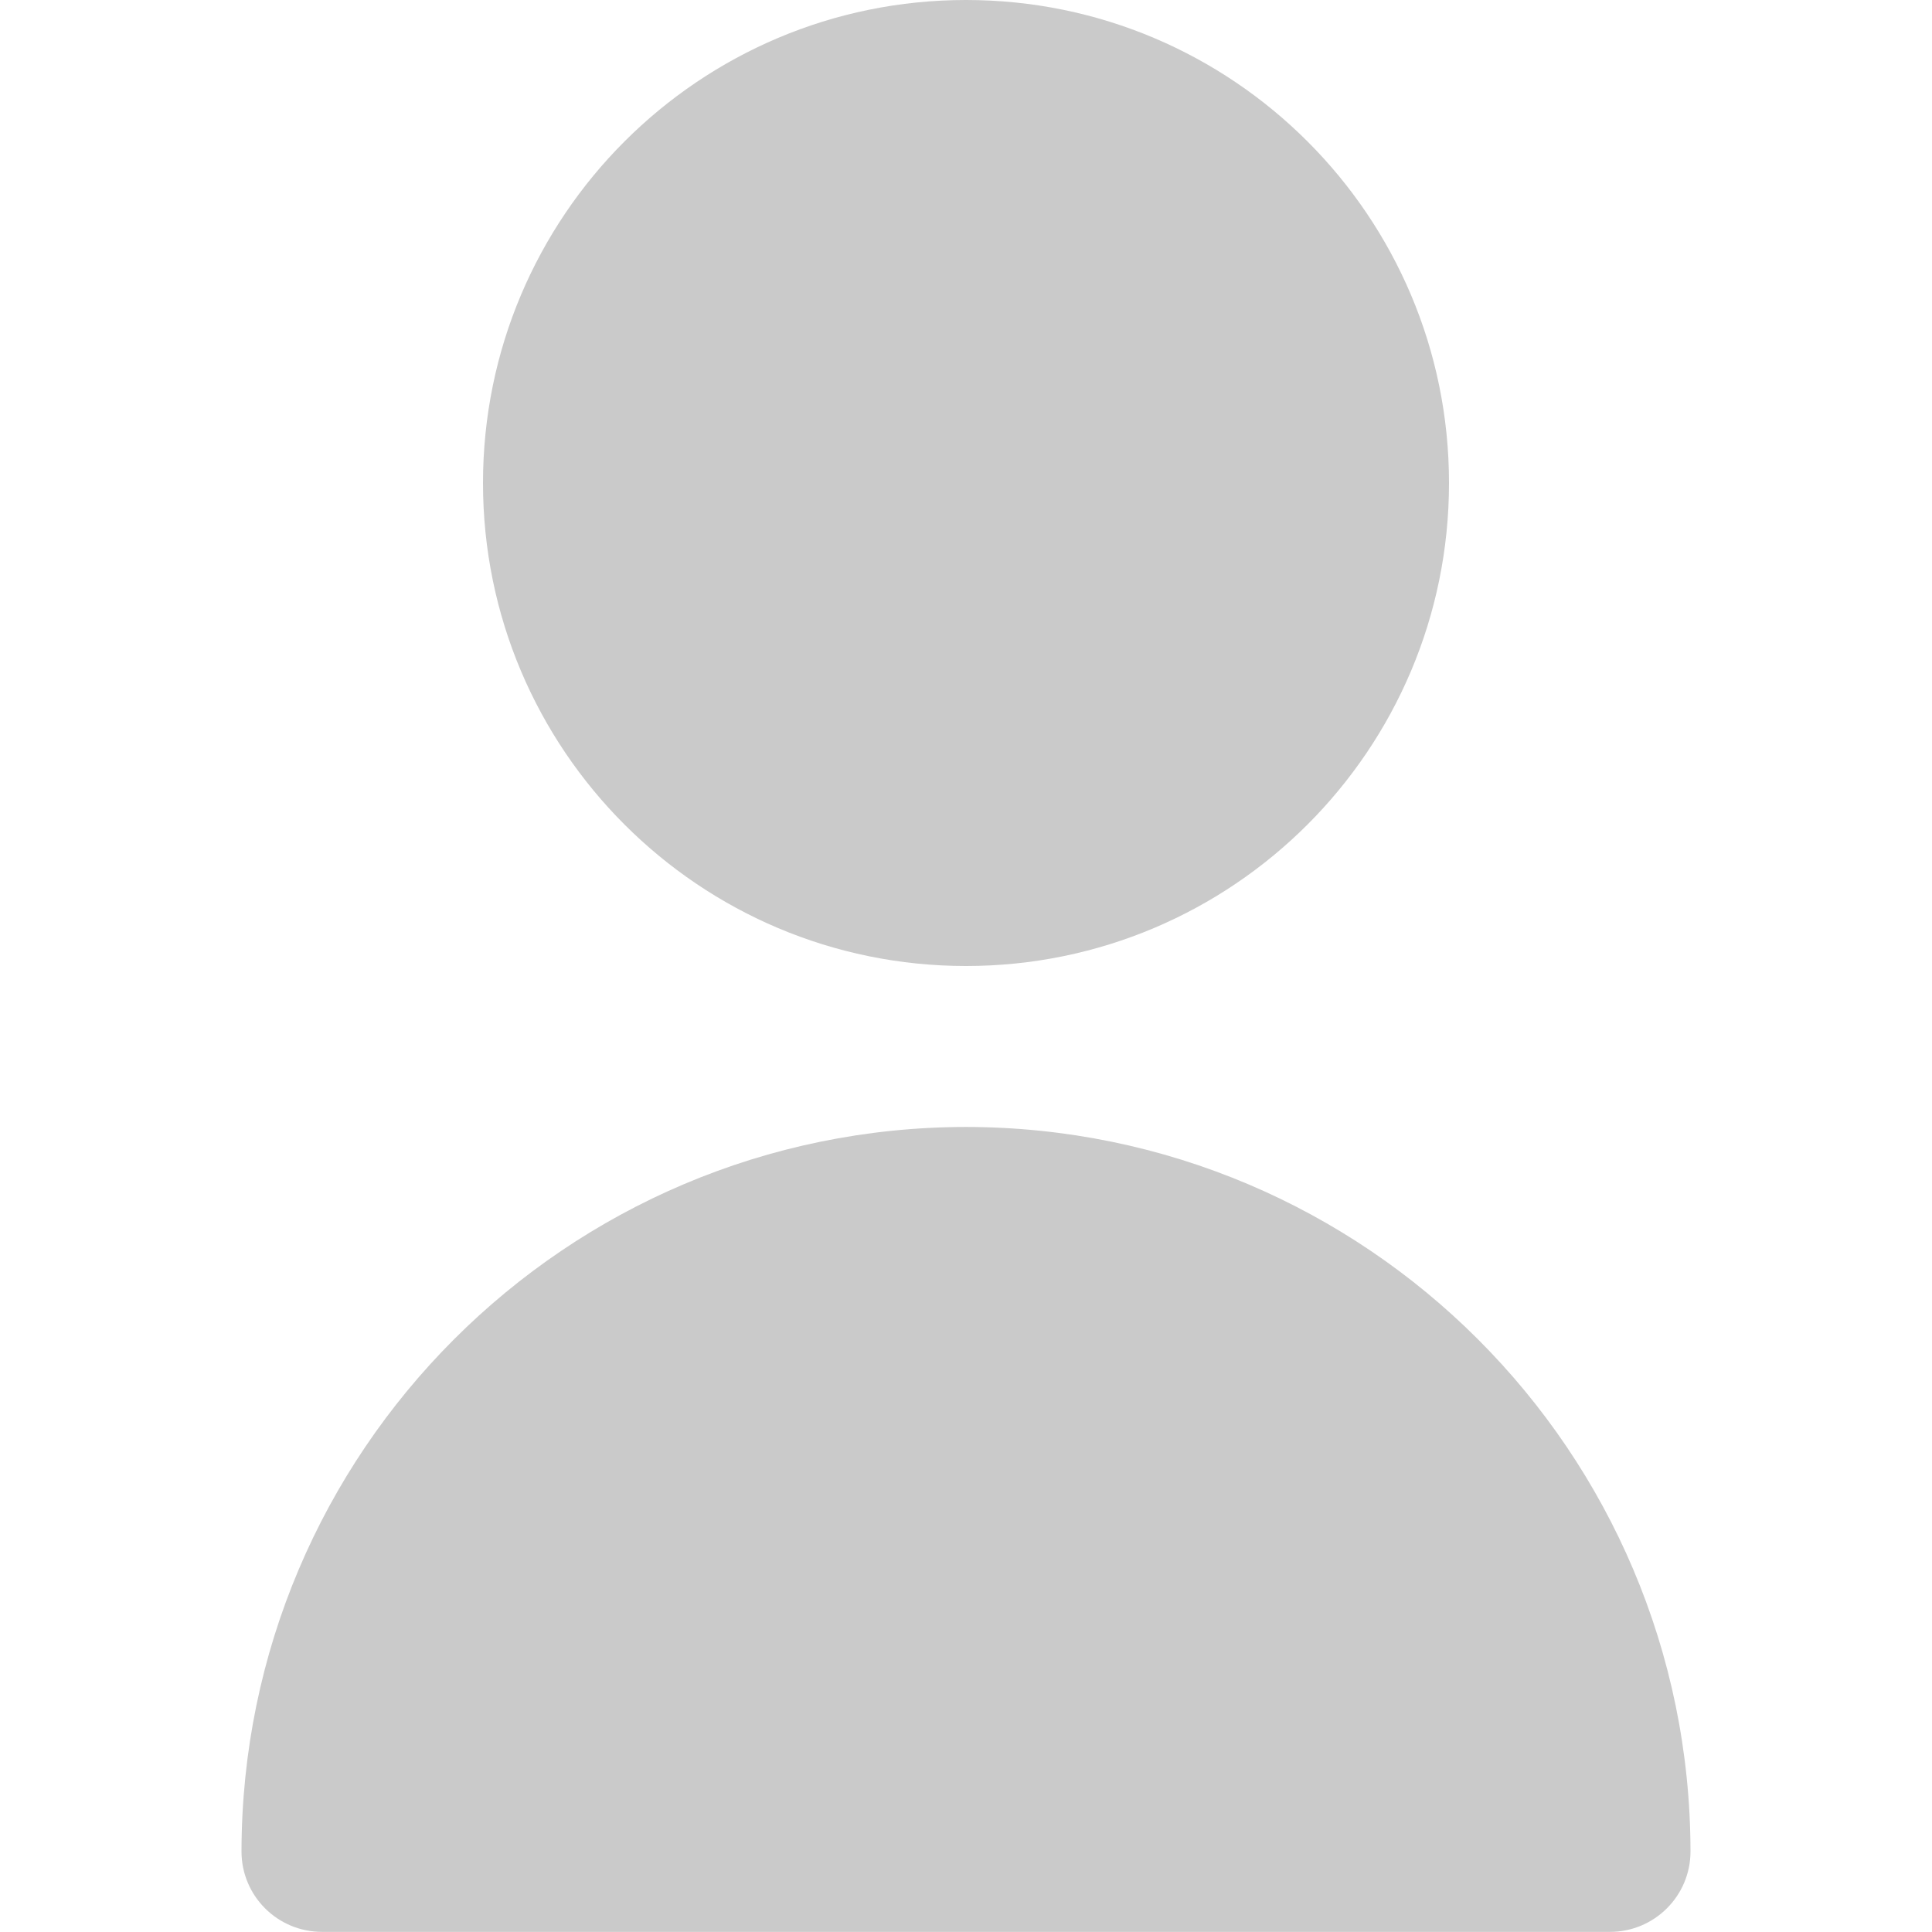
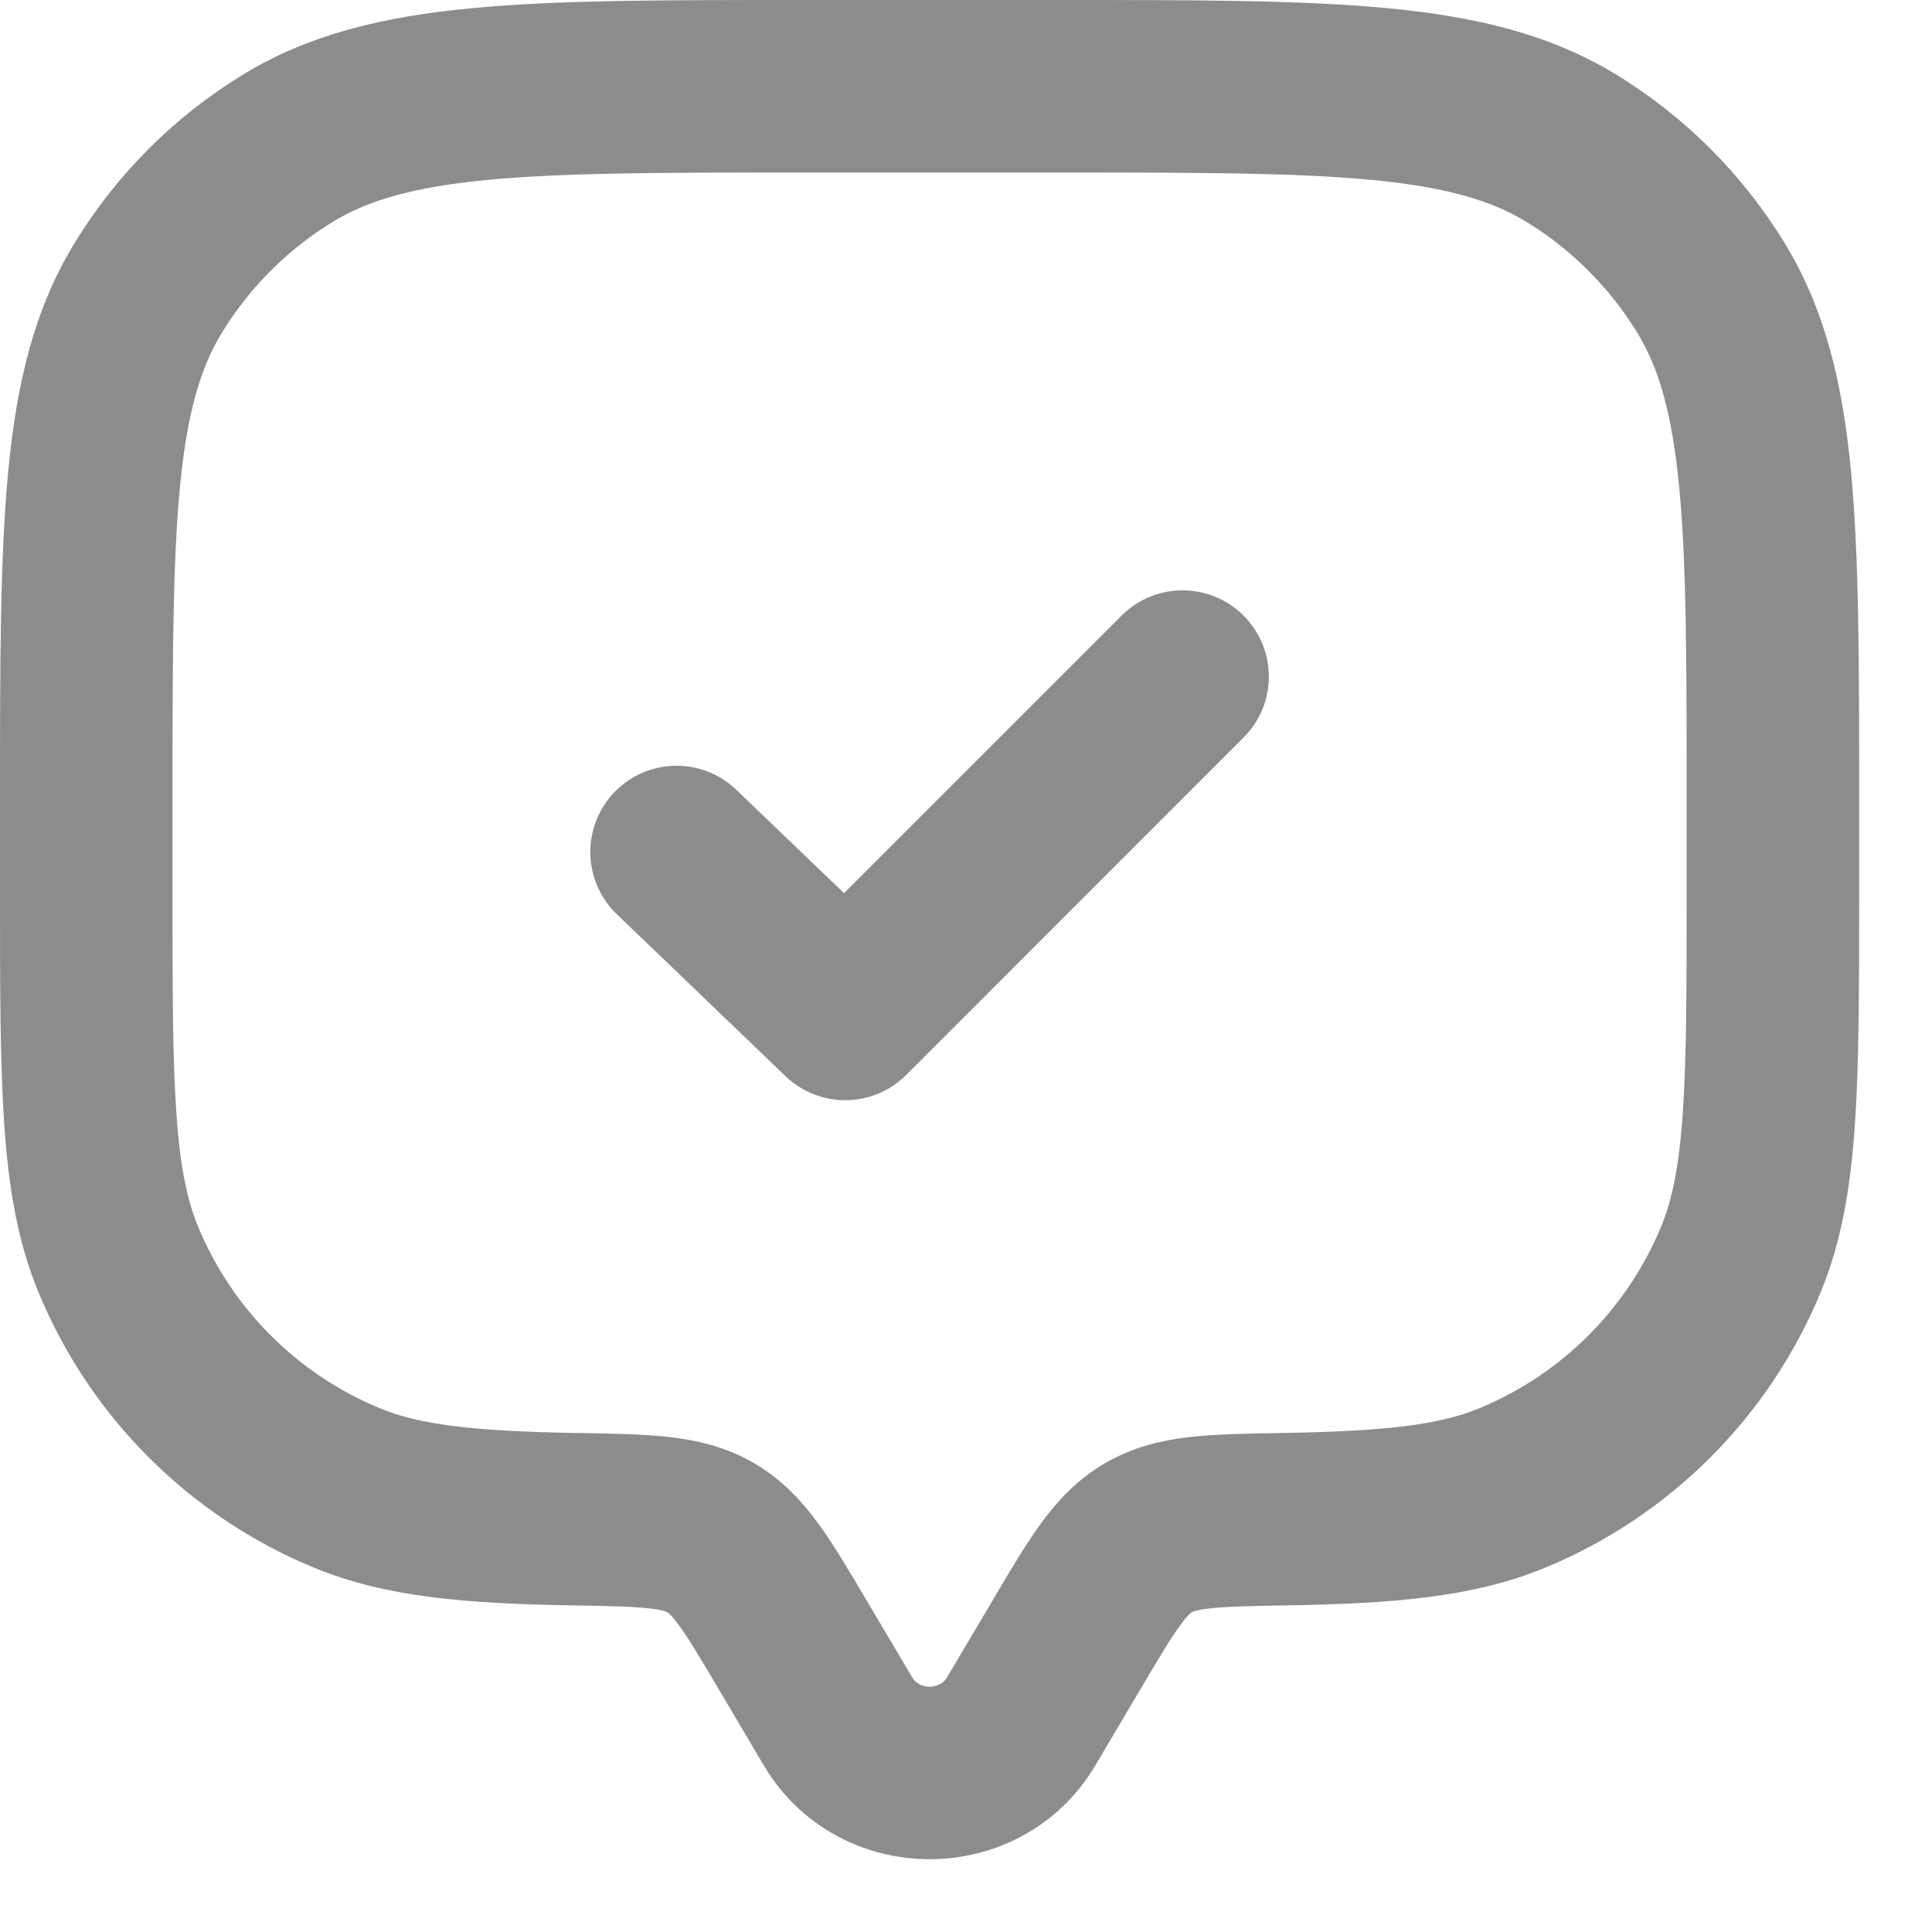
- <svg xmlns="http://www.w3.org/2000/svg" width="16" height="16" viewBox="0 0 16 16" fill="none">
-   <path d="M8 8C10.209 8 12 6.209 12 4C12 1.791 10.209 0 8 0C5.791 0 4 1.791 4 4C4 6.209 5.791 8 8 8Z" fill="#CACACA" />
-   <path d="M8 9.333C4.688 9.336 2.004 12.021 2 15.333C2 15.701 2.298 15.999 2.667 15.999H13.333C13.701 15.999 14 15.701 14 15.333C13.996 12.021 11.312 9.336 8 9.333Z" fill="#CACACA" />
+ <svg xmlns="http://www.w3.org/2000/svg" width="21" height="21" viewBox="0 0 21 21" fill="none">
+   <path fill-rule="evenodd" clip-rule="evenodd" d="M8.693 0.25H11.515C12.985 0.25 14.137 0.25 15.058 0.338C15.996 0.427 16.764 0.612 17.442 1.027C18.151 1.461 18.747 2.058 19.182 2.767C19.597 3.444 19.782 4.212 19.871 5.151C19.958 6.071 19.958 7.223 19.958 8.693V9.671C19.958 10.717 19.958 11.538 19.913 12.2C19.867 12.875 19.772 13.436 19.557 13.955C19.022 15.246 17.996 16.272 16.705 16.807C15.967 17.113 15.126 17.181 13.976 17.2C13.573 17.207 13.318 17.212 13.124 17.234C12.942 17.254 12.872 17.284 12.831 17.308C12.787 17.333 12.728 17.379 12.625 17.52C12.514 17.672 12.388 17.883 12.189 18.22L11.692 19.06C10.983 20.258 9.226 20.258 8.516 19.06L8.019 18.22C7.82 17.883 7.694 17.672 7.583 17.52C7.48 17.379 7.421 17.333 7.378 17.308C7.337 17.284 7.266 17.254 7.085 17.234C6.89 17.212 6.635 17.207 6.233 17.2C5.082 17.181 4.242 17.113 3.504 16.807C2.212 16.272 1.186 15.246 0.651 13.955C0.436 13.436 0.341 12.875 0.295 12.2C0.25 11.538 0.25 10.717 0.25 9.671L0.25 8.693C0.25 7.223 0.25 6.071 0.338 5.151C0.427 4.212 0.612 3.444 1.027 2.767C1.461 2.058 2.058 1.461 2.767 1.027C3.444 0.612 4.212 0.427 5.151 0.338C6.071 0.25 7.223 0.25 8.693 0.25ZM5.281 1.706C4.443 1.786 3.91 1.939 3.485 2.199C2.961 2.52 2.52 2.961 2.199 3.485C1.939 3.91 1.786 4.443 1.706 5.281C1.626 6.129 1.625 7.216 1.625 8.729V9.646C1.625 10.723 1.625 11.496 1.667 12.107C1.708 12.711 1.788 13.105 1.922 13.428C2.317 14.383 3.075 15.141 4.03 15.537C4.503 15.733 5.106 15.806 6.256 15.826L6.286 15.826C6.65 15.832 6.97 15.838 7.236 15.867C7.521 15.899 7.801 15.963 8.069 16.119C8.335 16.274 8.527 16.48 8.694 16.71C8.849 16.922 9.008 17.191 9.188 17.495L9.7 18.359C9.876 18.658 10.332 18.658 10.509 18.359L11.021 17.495C11.2 17.191 11.359 16.922 11.514 16.71C11.681 16.48 11.873 16.274 12.139 16.119C12.408 15.963 12.687 15.899 12.972 15.867C13.238 15.838 13.558 15.832 13.923 15.826L13.952 15.826C15.103 15.806 15.706 15.733 16.178 15.537C17.133 15.141 17.891 14.383 18.287 13.428C18.421 13.105 18.5 12.711 18.541 12.107C18.583 11.496 18.583 10.723 18.583 9.646V8.729C18.583 7.216 18.583 6.129 18.502 5.281C18.422 4.443 18.27 3.91 18.009 3.485C17.688 2.961 17.247 2.52 16.723 2.199C16.298 1.939 15.765 1.786 14.928 1.706C14.08 1.626 12.993 1.625 11.479 1.625H8.729C7.216 1.625 6.129 1.626 5.281 1.706ZM13.34 6.868C13.609 7.137 13.609 7.572 13.34 7.84L9.674 11.507C9.409 11.772 8.981 11.776 8.711 11.517L6.878 9.757C6.604 9.494 6.595 9.059 6.858 8.785C7.121 8.511 7.556 8.502 7.83 8.765L9.178 10.058L12.368 6.868C12.636 6.6 13.072 6.6 13.34 6.868Z" fill="#8C8C8C" />
+   <path d="M8.069 16.119C7.801 15.963 7.521 15.899 7.236 15.867C6.97 15.838 6.65 15.832 6.286 15.826L6.256 15.826C5.106 15.806 4.503 15.733 4.03 15.537C3.075 15.141 2.317 14.383 1.922 13.428C1.788 13.105 1.708 12.711 1.667 12.107C1.625 11.496 1.625 10.723 1.625 9.646V8.729C1.625 7.216 1.626 6.129 1.706 5.281C1.786 4.443 1.939 3.91 2.199 3.485C2.52 2.961 2.961 2.52 3.485 2.199C3.91 1.939 4.443 1.786 5.281 1.706C6.129 1.626 7.216 1.625 8.729 1.625H11.479C12.993 1.625 14.08 1.626 14.928 1.706C15.765 1.786 16.298 1.939 16.723 2.199C17.247 2.52 17.688 2.961 18.009 3.485C18.27 3.91 18.422 4.443 18.502 5.281C18.583 6.129 18.583 7.216 18.583 8.729V9.646C18.583 10.723 18.583 11.496 18.541 12.107C18.5 12.711 18.421 13.105 18.287 13.428C17.891 14.383 17.133 15.141 16.178 15.537C15.706 15.733 15.103 15.806 13.952 15.826L13.923 15.826C13.558 15.832 13.238 15.838 12.972 15.867C12.687 15.899 12.408 15.963 12.139 16.119C11.873 16.274 11.681 16.48 11.514 16.71C11.359 16.922 11.2 17.191 11.021 17.495L10.509 18.359C10.332 18.658 9.876 18.658 9.7 18.359L9.188 17.495C9.008 17.191 8.849 16.922 8.694 16.71C8.527 16.48 8.335 16.274 8.069 16.119ZM8.069 16.119L7.723 16.713M8.693 0.25C7.223 0.25 6.071 0.25 5.151 0.338C4.212 0.427 3.444 0.612 2.767 1.027C2.058 1.461 1.461 2.058 1.027 2.767C0.612 3.444 0.427 4.212 0.338 5.151C0.25 6.071 0.25 7.223 0.25 8.693L0.25 9.671C0.25 10.717 0.25 11.538 0.295 12.2C0.341 12.875 0.436 13.436 0.651 13.955C1.186 15.246 2.212 16.272 3.504 16.807C4.242 17.113 5.082 17.181 6.233 17.2C6.635 17.207 6.89 17.212 7.085 17.234C7.266 17.254 7.337 17.284 7.378 17.308C7.421 17.333 7.48 17.379 7.583 17.52C7.694 17.672 7.82 17.883 8.019 18.22L8.516 19.06C9.226 20.258 10.983 20.258 11.692 19.06L12.189 18.22C12.388 17.883 12.514 17.672 12.625 17.52C12.728 17.379 12.787 17.333 12.831 17.308C12.872 17.284 12.942 17.254 13.124 17.234C13.318 17.212 13.573 17.207 13.976 17.2C15.126 17.181 15.967 17.113 16.705 16.807C17.996 16.272 19.022 15.246 19.557 13.955C19.772 13.436 19.867 12.875 19.913 12.2C19.958 11.538 19.958 10.717 19.958 9.671V8.693C19.958 7.223 19.958 6.071 19.871 5.151C19.782 4.212 19.597 3.444 19.182 2.767C18.747 2.058 18.151 1.461 17.442 1.027C16.764 0.612 15.996 0.427 15.058 0.338C14.137 0.25 12.985 0.25 11.515 0.25H8.693ZM13.34 7.84C13.609 7.572 13.609 7.137 13.34 6.868C13.072 6.6 12.636 6.6 12.368 6.868L9.178 10.058L7.83 8.765C7.556 8.502 7.121 8.511 6.858 8.785C6.595 9.059 6.604 9.494 6.878 9.757L8.711 11.517C8.981 11.776 9.409 11.772 9.674 11.507L13.34 7.84Z" stroke="#8C8C8C" stroke-width="0.5" stroke-linecap="round" />
</svg>
